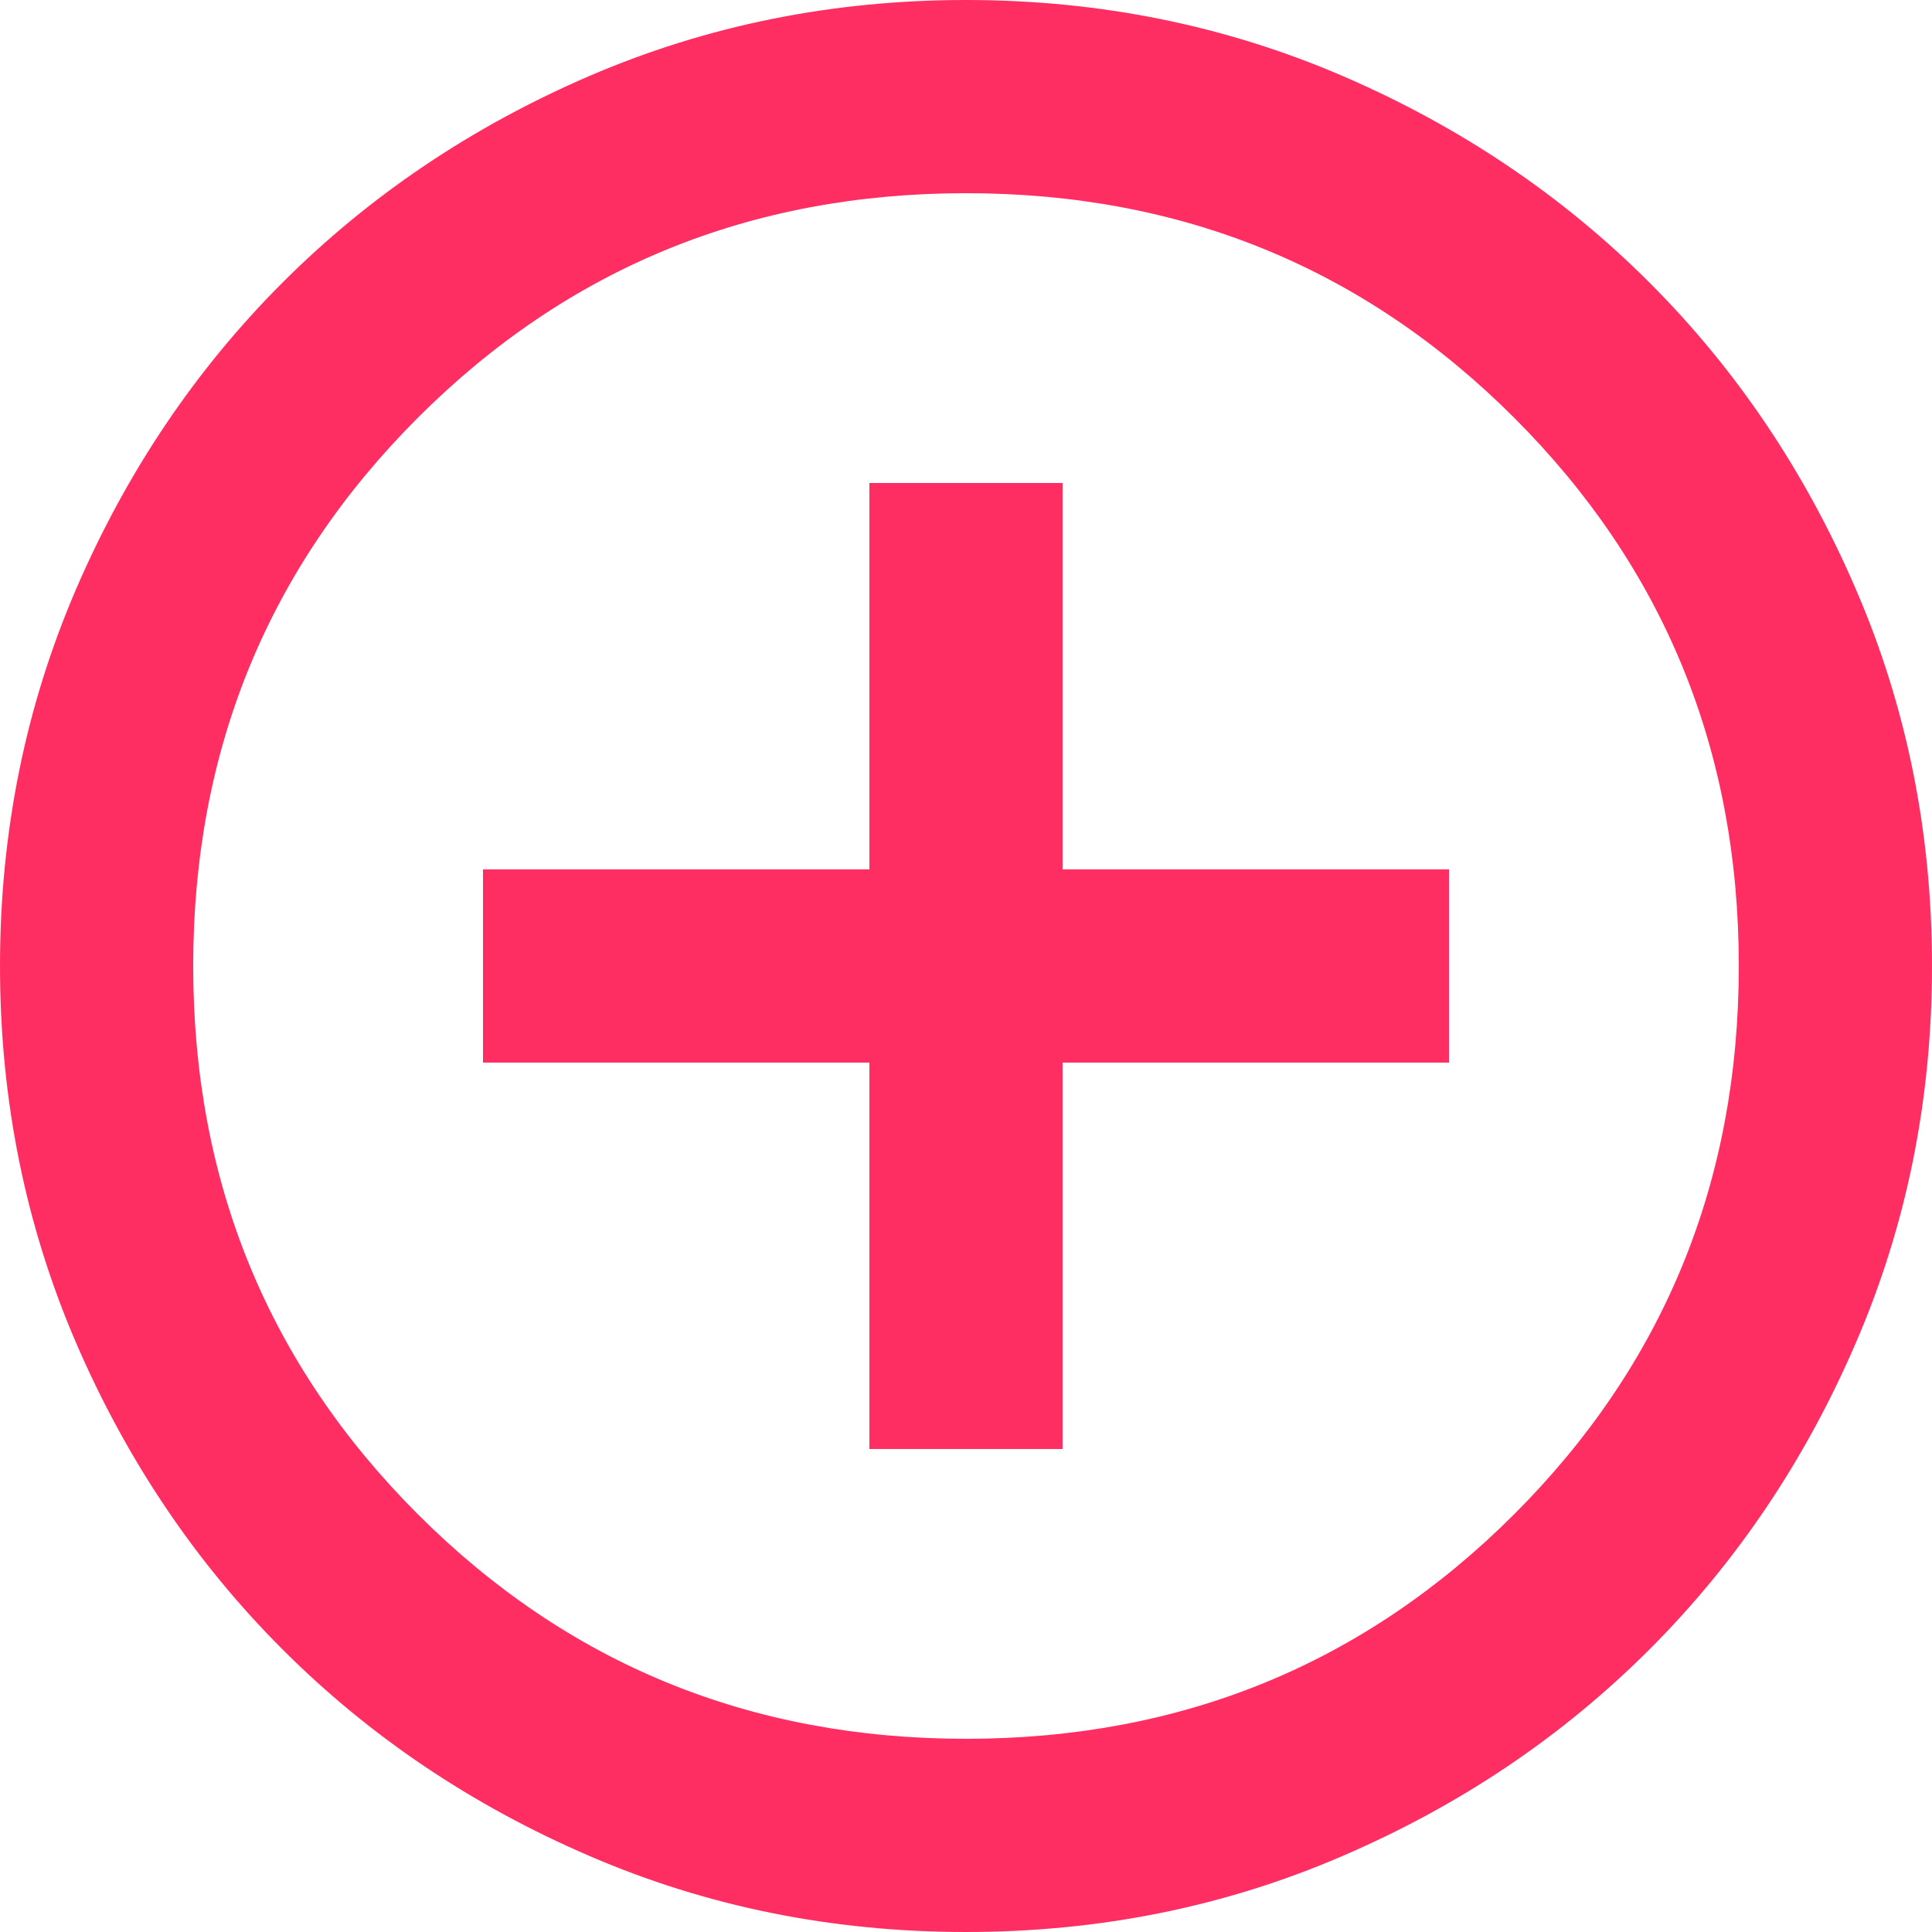
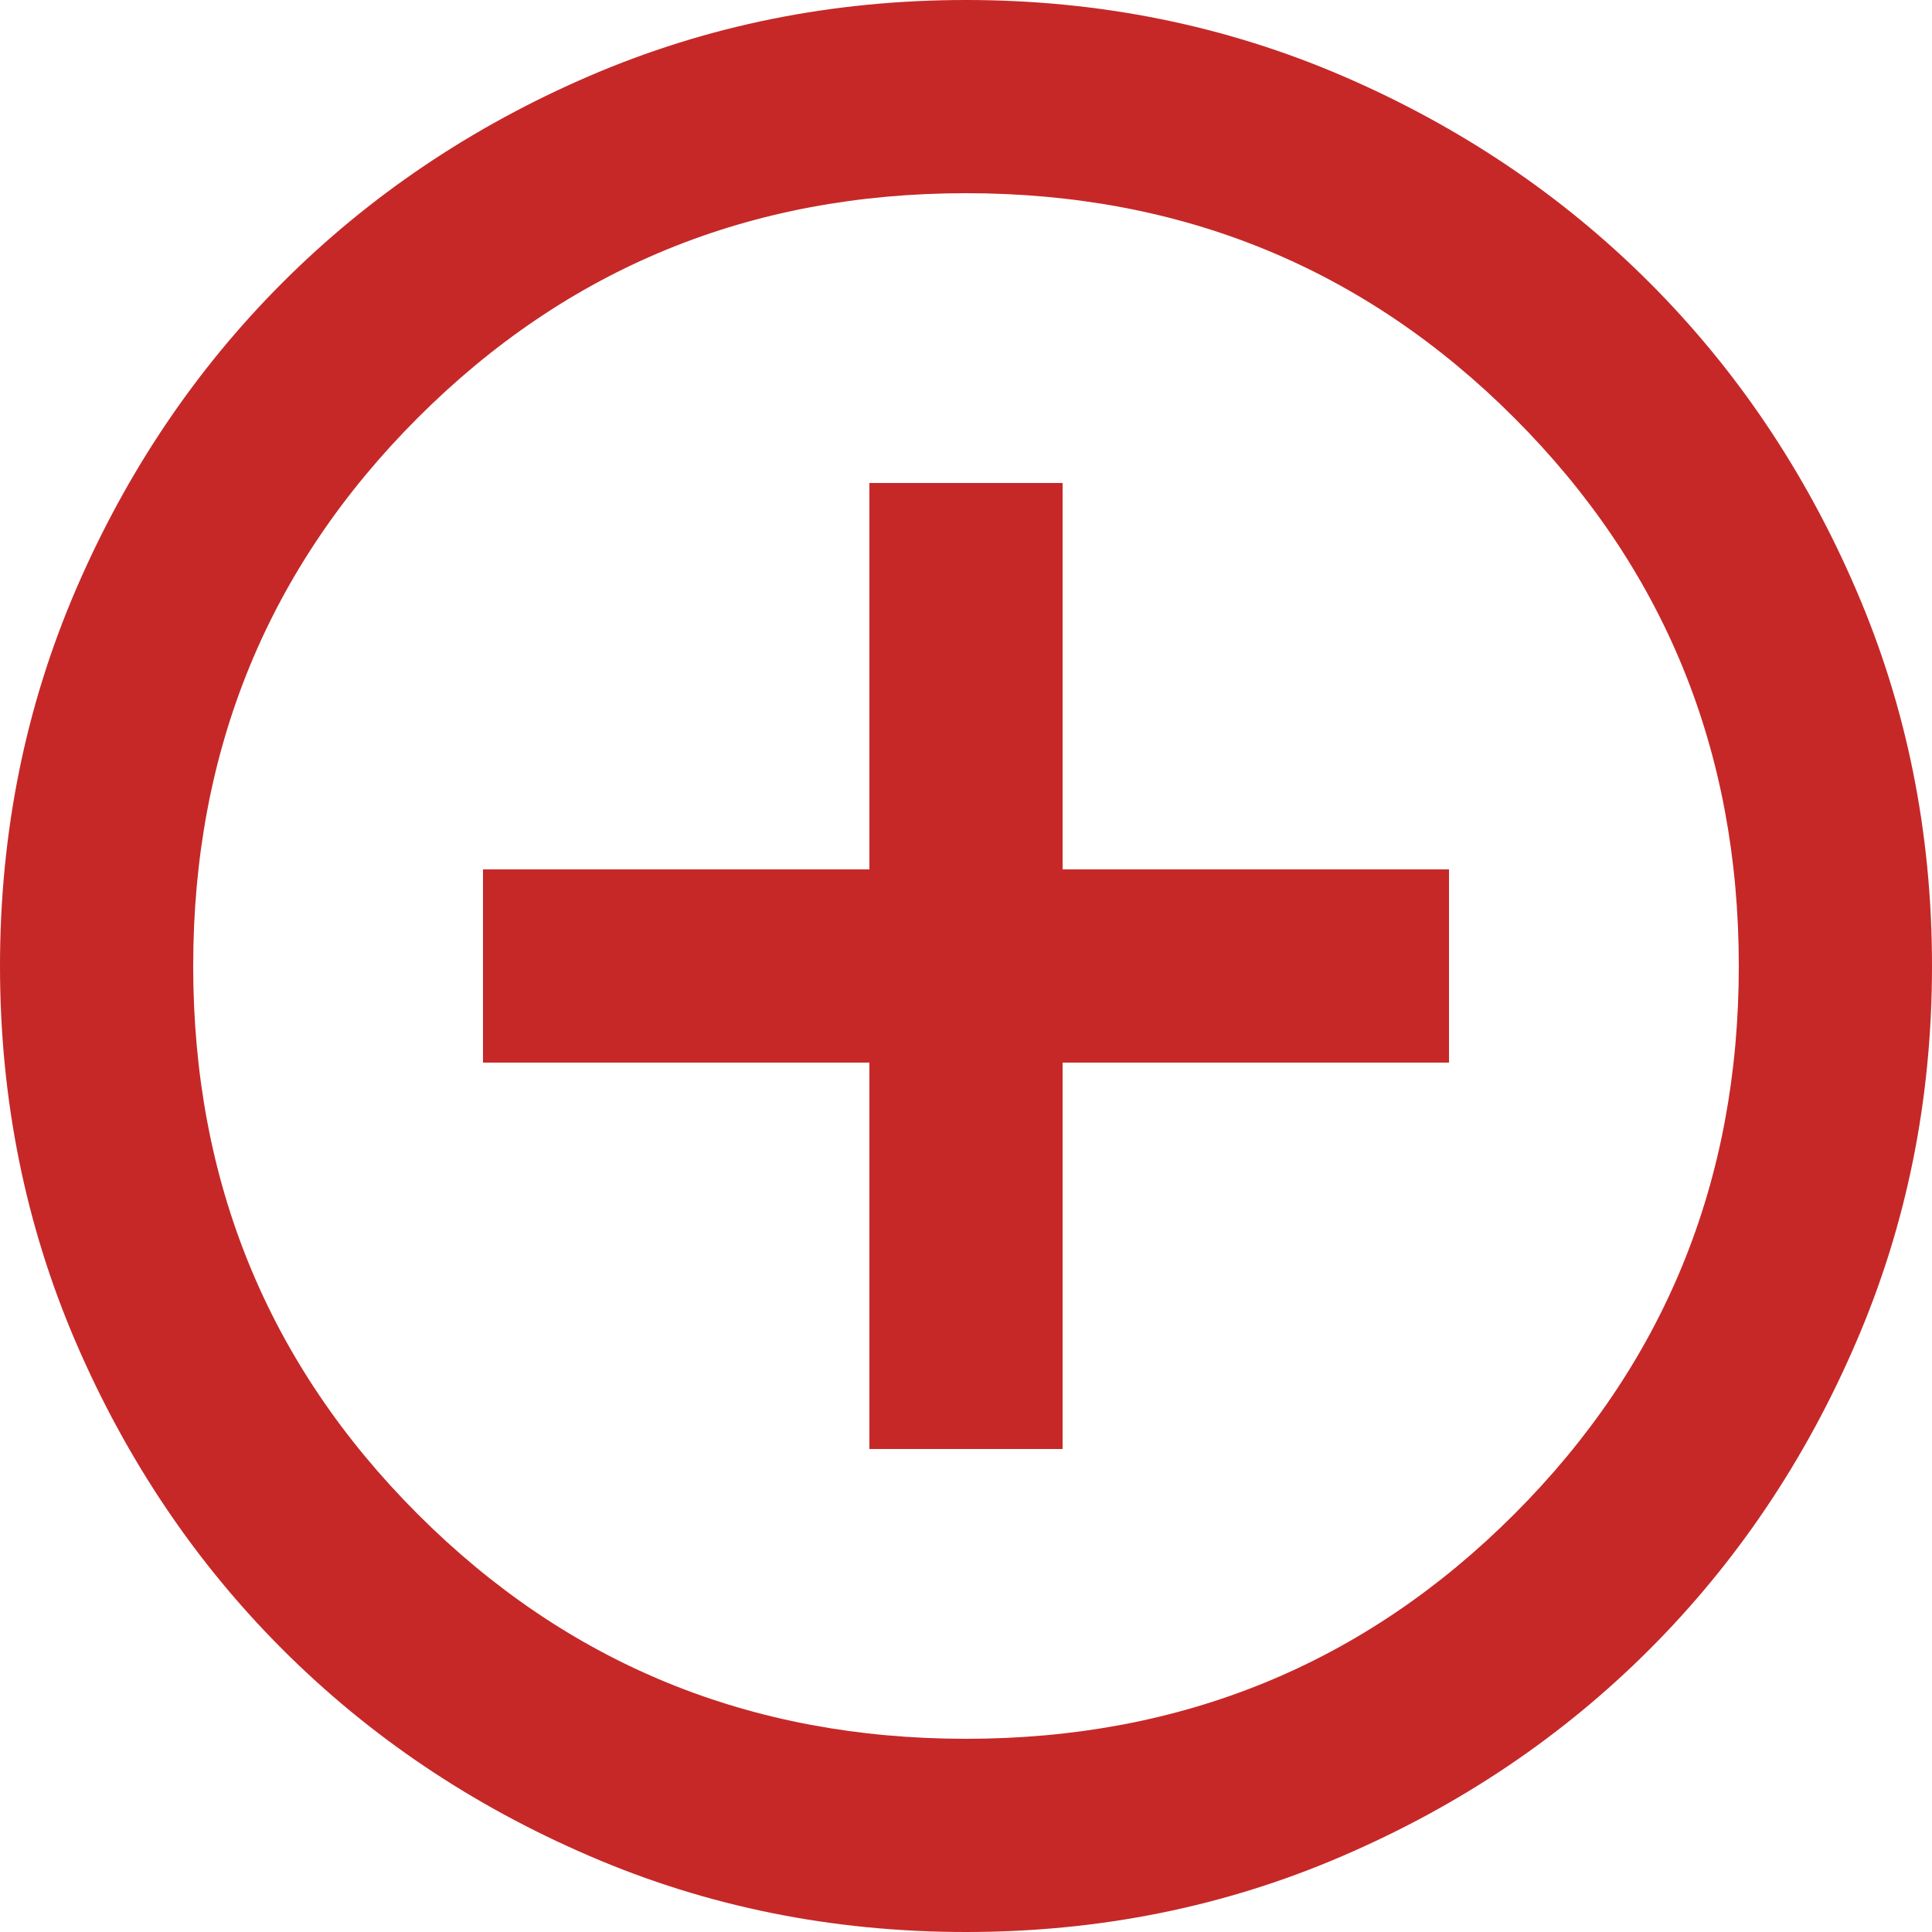
<svg xmlns="http://www.w3.org/2000/svg" width="20" height="20" viewBox="0 0 20 20" fill="none">
-   <path d="M9 15H11V11H15V9H11V5H9V9H5V11H9V15ZM10 20C8.617 20 7.317 19.738 6.1 19.212C4.883 18.688 3.825 17.975 2.925 17.075C2.025 16.175 1.312 15.117 0.787 13.9C0.263 12.683 0 11.383 0 10C0 8.617 0.263 7.317 0.787 6.1C1.312 4.883 2.025 3.825 2.925 2.925C3.825 2.025 4.883 1.312 6.1 0.787C7.317 0.263 8.617 0 10 0C11.383 0 12.683 0.263 13.9 0.787C15.117 1.312 16.175 2.025 17.075 2.925C17.975 3.825 18.688 4.883 19.212 6.1C19.738 7.317 20 8.617 20 10C20 11.383 19.738 12.683 19.212 13.9C18.688 15.117 17.975 16.175 17.075 17.075C16.175 17.975 15.117 18.688 13.9 19.212C12.683 19.738 11.383 20 10 20ZM10 18C12.233 18 14.125 17.225 15.675 15.675C17.225 14.125 18 12.233 18 10C18 7.767 17.225 5.875 15.675 4.325C14.125 2.775 12.233 2 10 2C7.767 2 5.875 2.775 4.325 4.325C2.775 5.875 2 7.767 2 10C2 12.233 2.775 14.125 4.325 15.675C5.875 17.225 7.767 18 10 18Z" fill="#FF2E62" />
+   <path d="M9 15H11V11H15V9H11V5H9V9H5V11H9V15ZM10 20C8.617 20 7.317 19.738 6.1 19.212C4.883 18.688 3.825 17.975 2.925 17.075C2.025 16.175 1.312 15.117 0.787 13.9C0.263 12.683 0 11.383 0 10C0 8.617 0.263 7.317 0.787 6.1C1.312 4.883 2.025 3.825 2.925 2.925C3.825 2.025 4.883 1.312 6.1 0.787C7.317 0.263 8.617 0 10 0C11.383 0 12.683 0.263 13.9 0.787C15.117 1.312 16.175 2.025 17.075 2.925C17.975 3.825 18.688 4.883 19.212 6.1C19.738 7.317 20 8.617 20 10C20 11.383 19.738 12.683 19.212 13.9C18.688 15.117 17.975 16.175 17.075 17.075C16.175 17.975 15.117 18.688 13.9 19.212C12.683 19.738 11.383 20 10 20ZM10 18C12.233 18 14.125 17.225 15.675 15.675C17.225 14.125 18 12.233 18 10C18 7.767 17.225 5.875 15.675 4.325C14.125 2.775 12.233 2 10 2C7.767 2 5.875 2.775 4.325 4.325C2.775 5.875 2 7.767 2 10C2 12.233 2.775 14.125 4.325 15.675C5.875 17.225 7.767 18 10 18Z" fill="#c62828" />
</svg>
